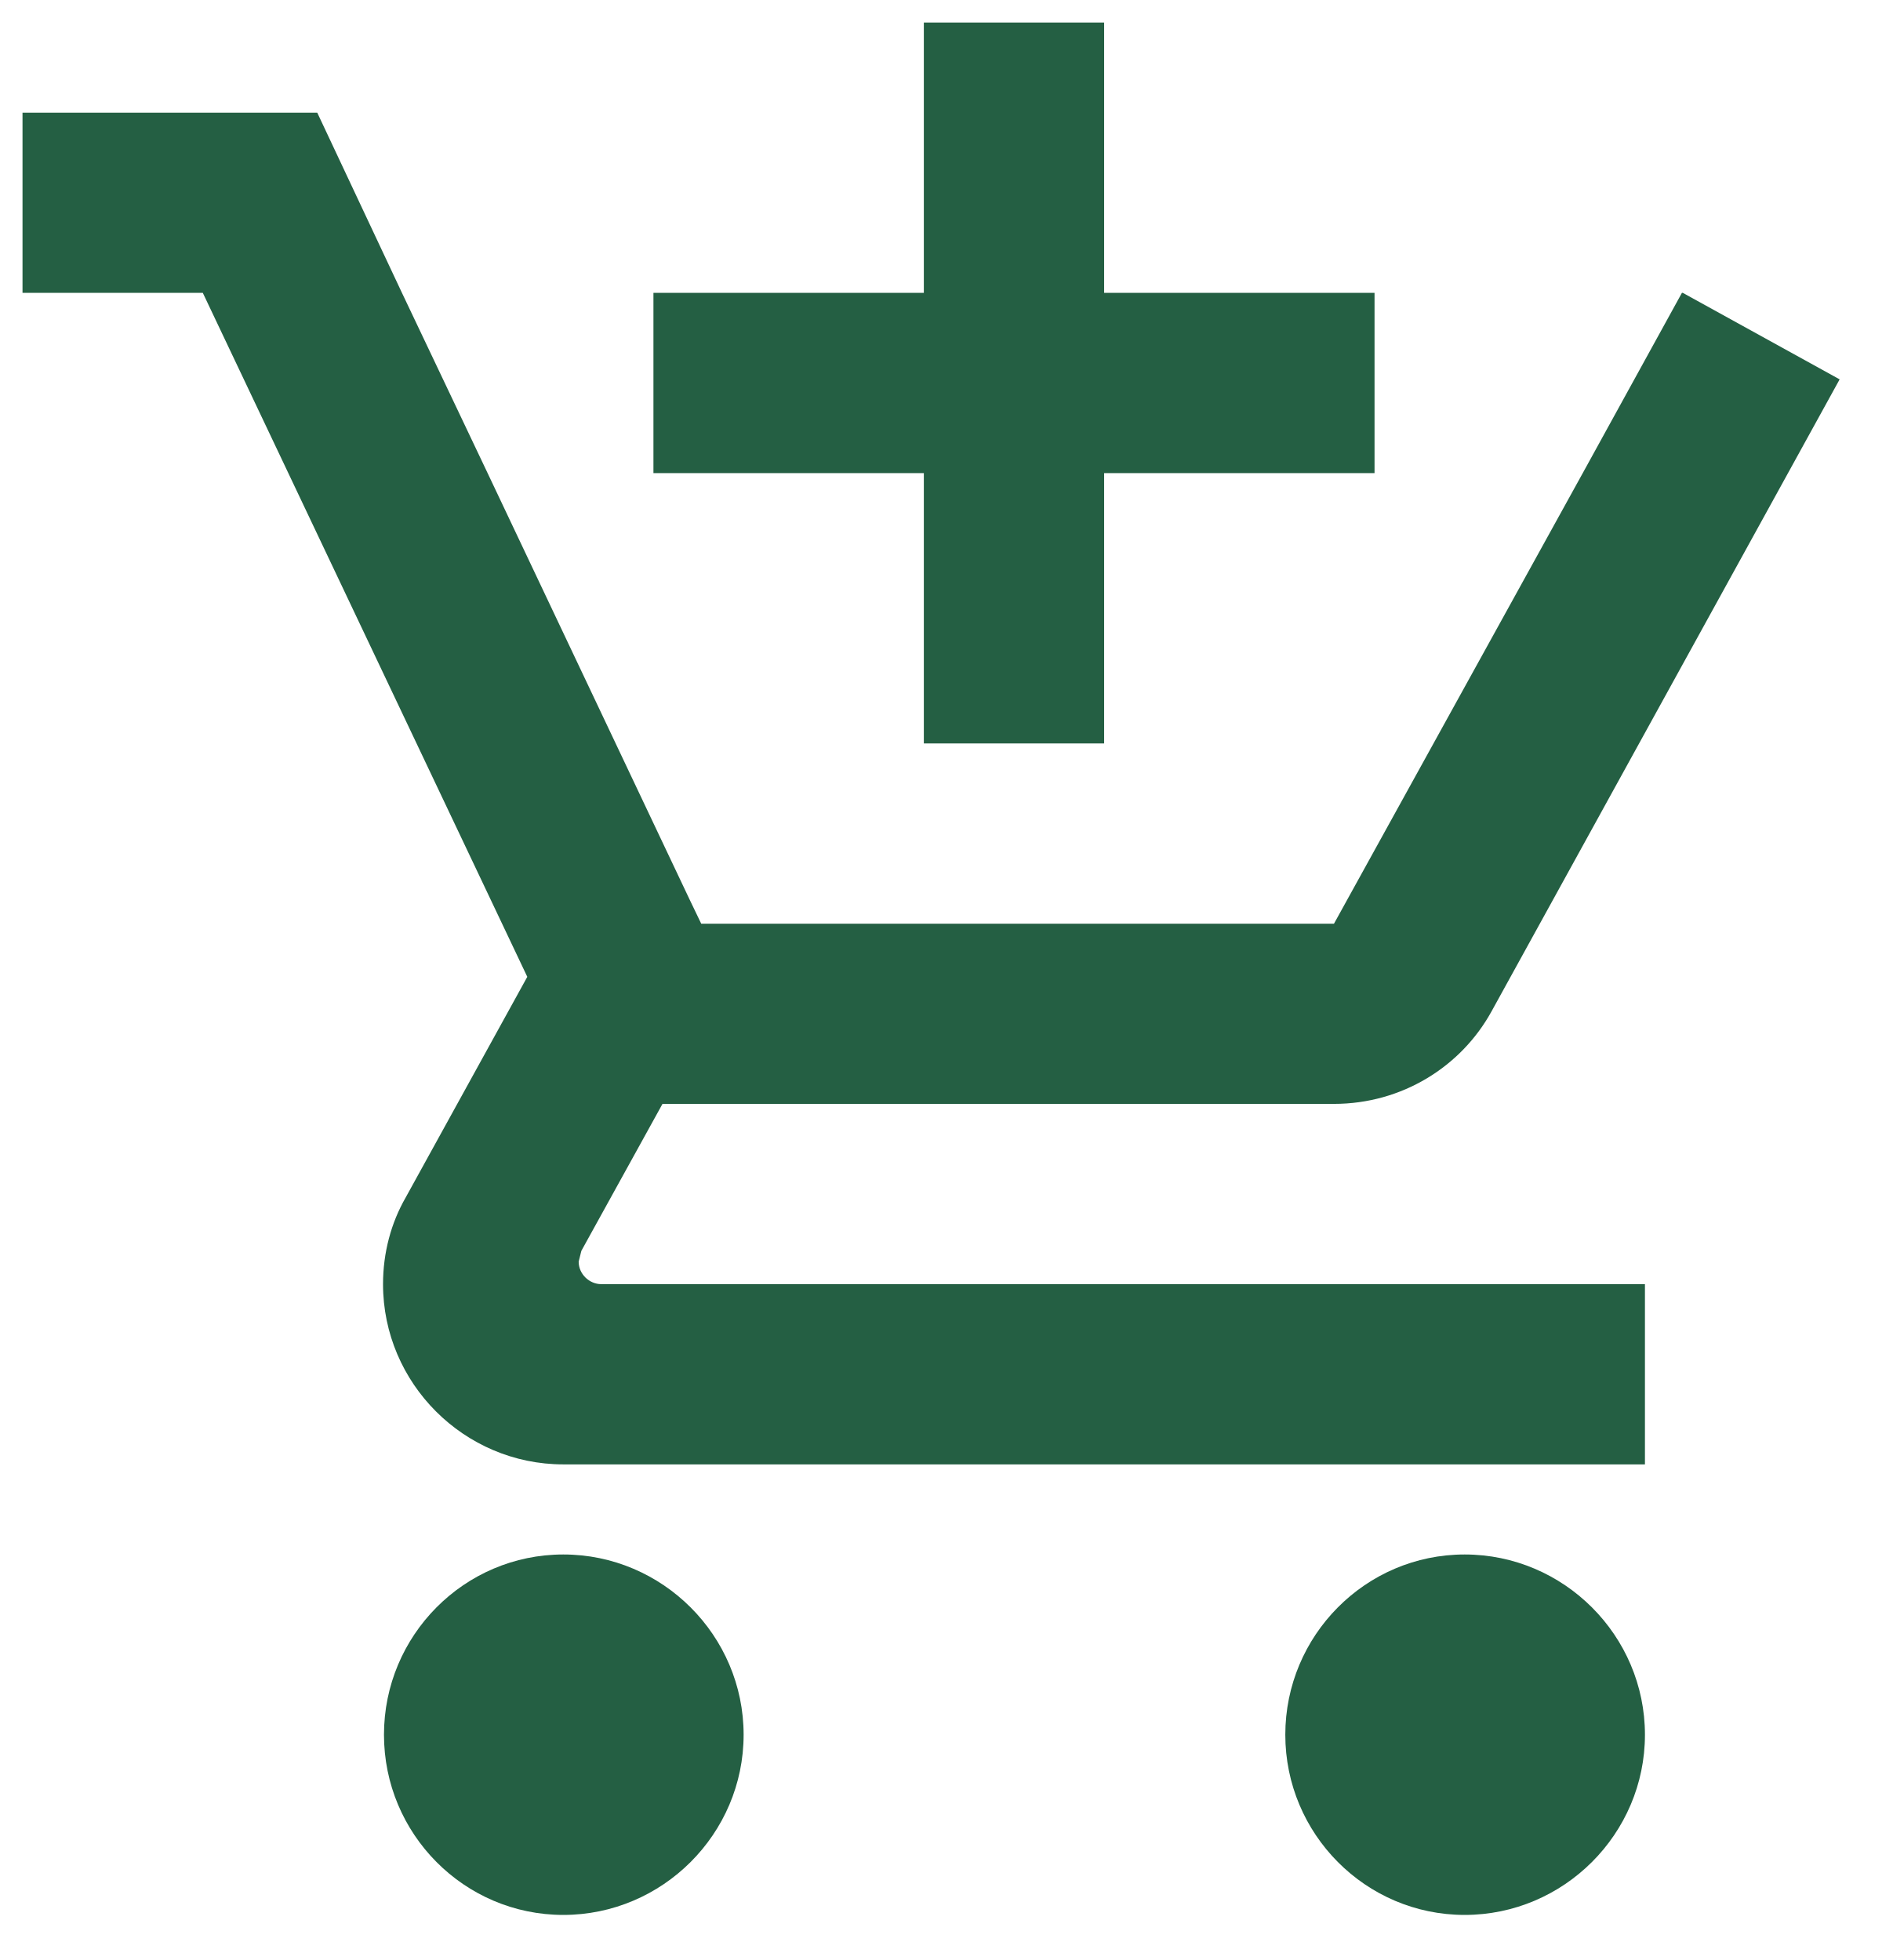
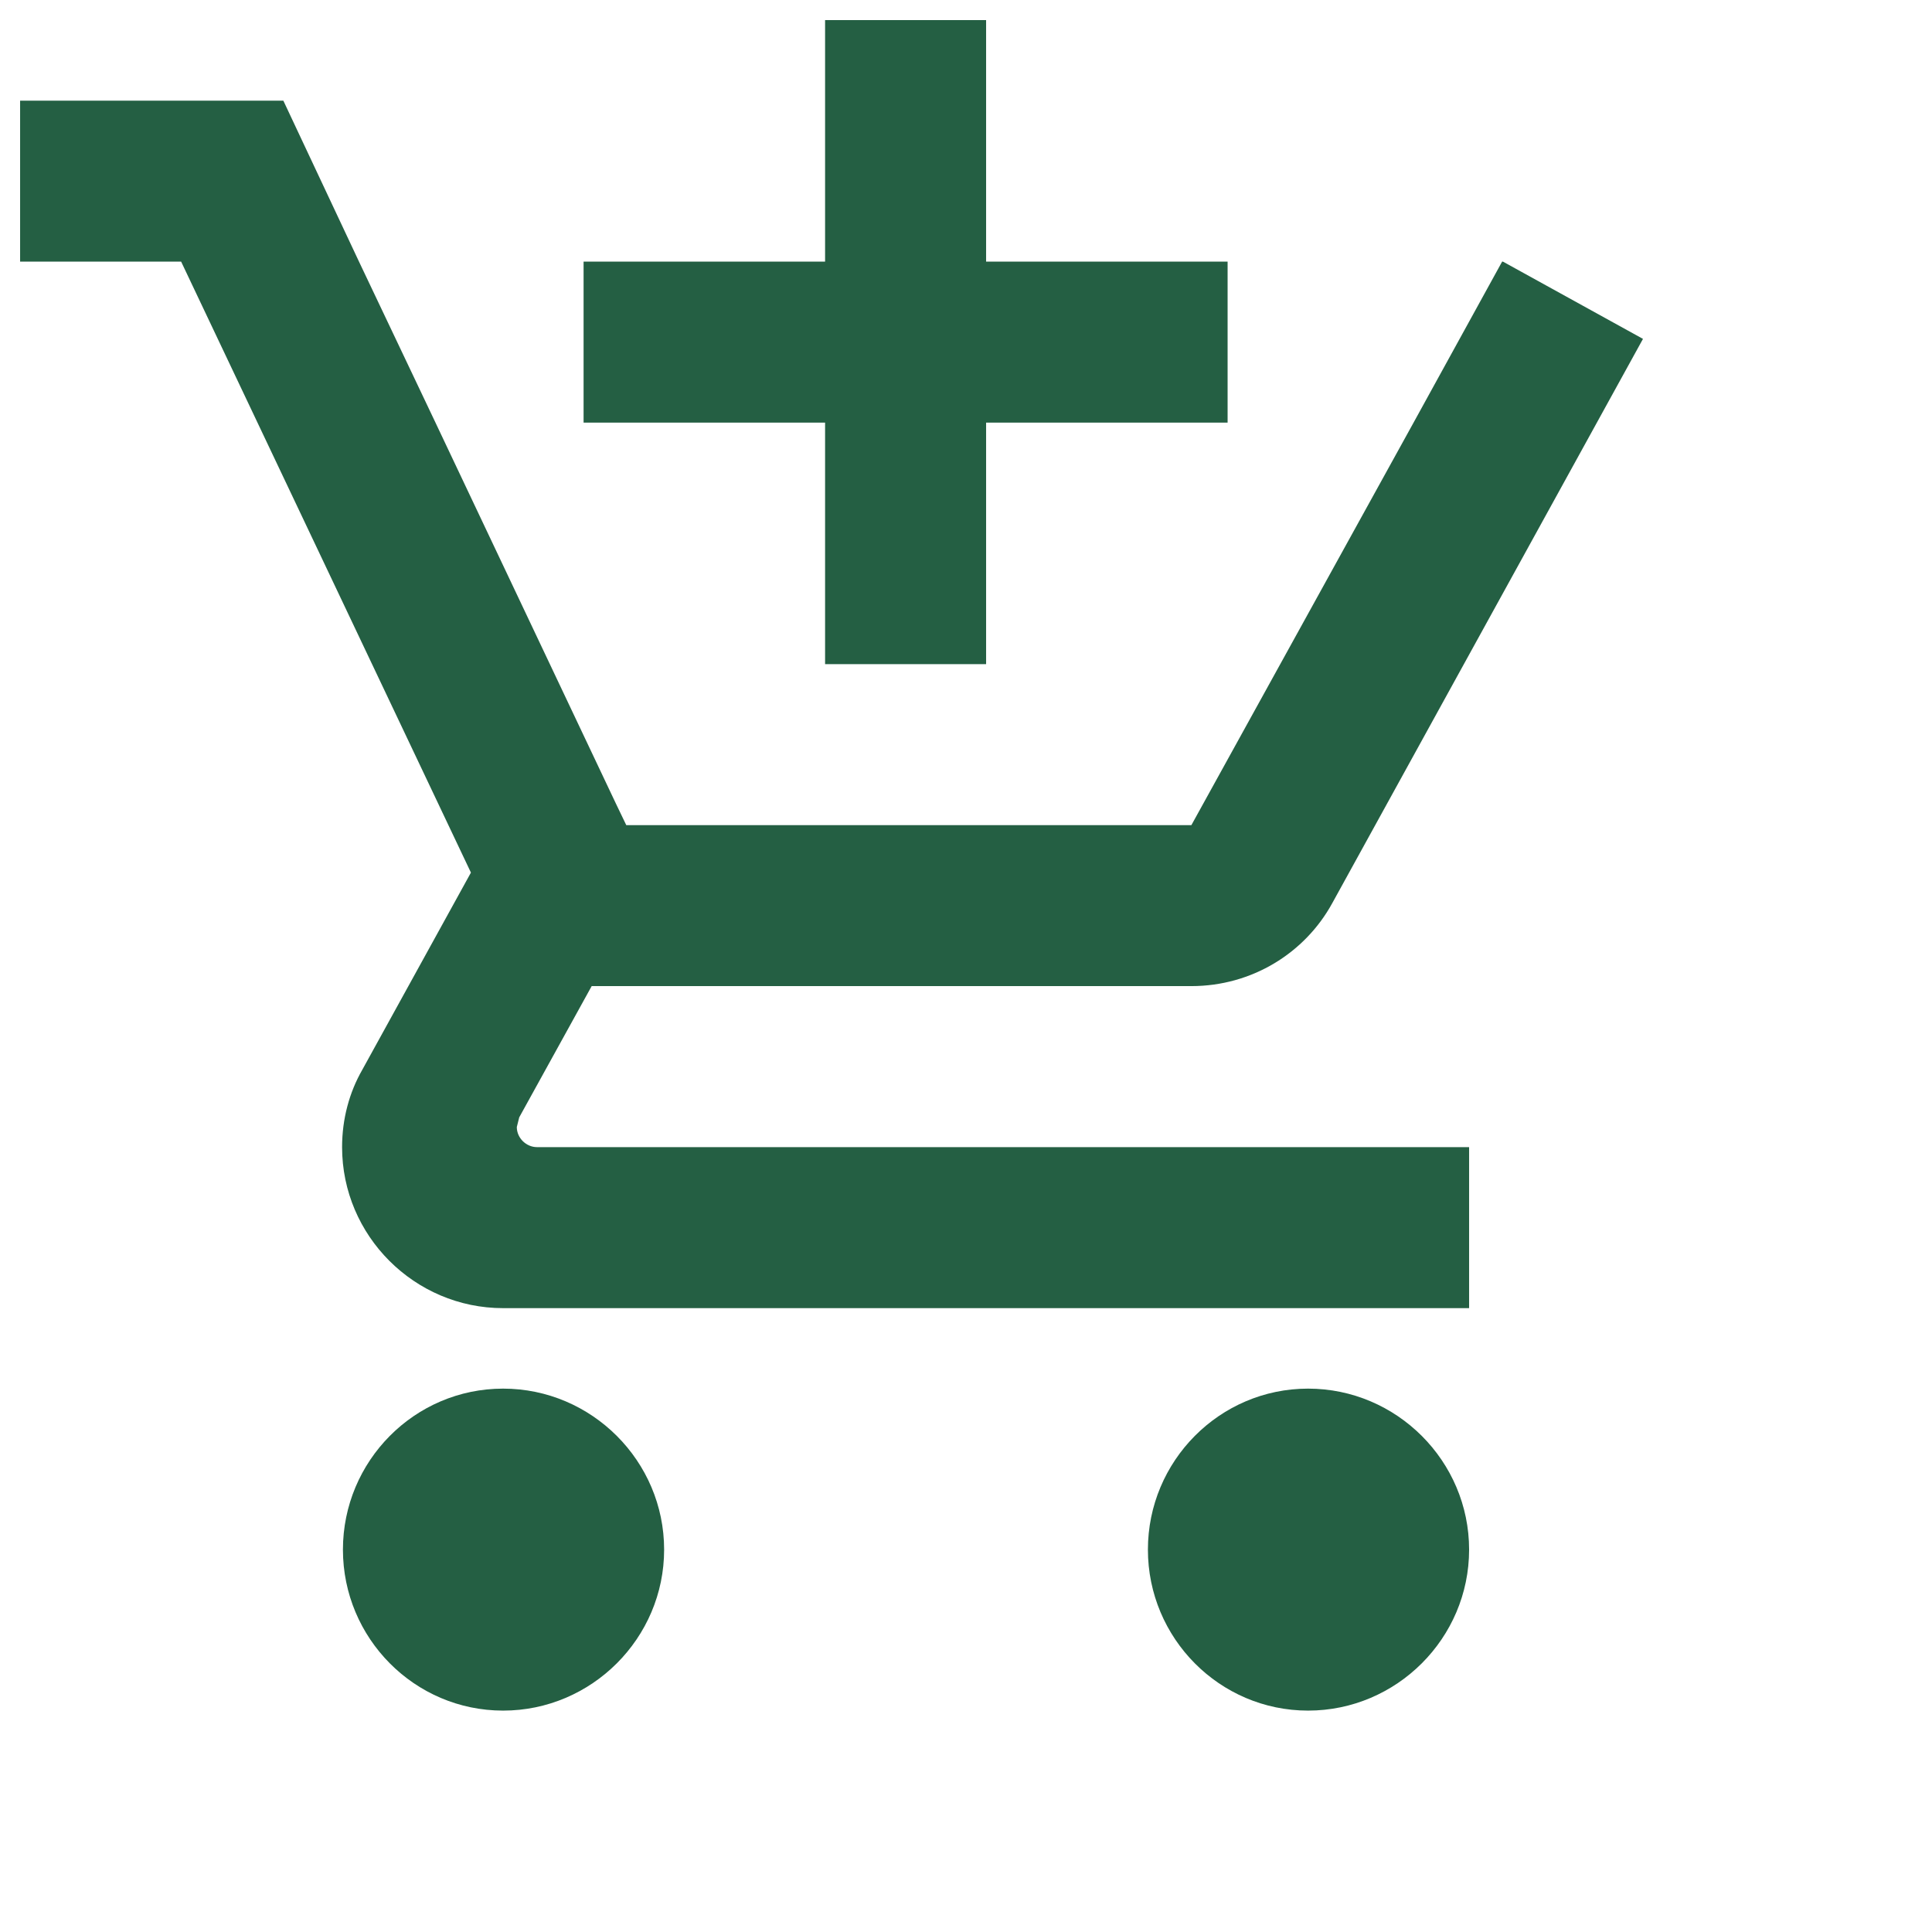
- <svg xmlns="http://www.w3.org/2000/svg" width="28" height="29" viewBox="0 0 28 29" fill="none">
+ <svg xmlns="http://www.w3.org/2000/svg" width="32" height="32" viewBox="0 0 32 32" fill="none">
  <path d="M13.666 11H16.333V7H20.333V4.333H16.333V0.333H13.666V4.333H9.666V7H13.666V11ZM8.333 23C6.866 23 5.68 24.2 5.68 25.667C5.68 27.133 6.866 28.333 8.333 28.333C9.8 28.333 11 27.133 11 25.667C11 24.2 9.8 23 8.333 23ZM21.666 23C20.2 23 19.013 24.2 19.013 25.667C19.013 27.133 20.2 28.333 21.666 28.333C23.133 28.333 24.333 27.133 24.333 25.667C24.333 24.2 23.133 23 21.666 23ZM8.56 18.667L8.6 18.507L9.8 16.333H19.733C20.733 16.333 21.613 15.787 22.066 14.96L27.213 5.613L24.893 4.333H24.88L23.413 7L19.733 13.667H10.373L10.2 13.307L7.213 7L5.946 4.333L4.693 1.667H0.333V4.333H3L7.8 14.453L6 17.72C5.786 18.093 5.666 18.533 5.666 19C5.666 20.467 6.866 21.667 8.333 21.667H24.333V19H8.893C8.72 19 8.56 18.853 8.56 18.667Z" fill="#245F43" />
</svg>
